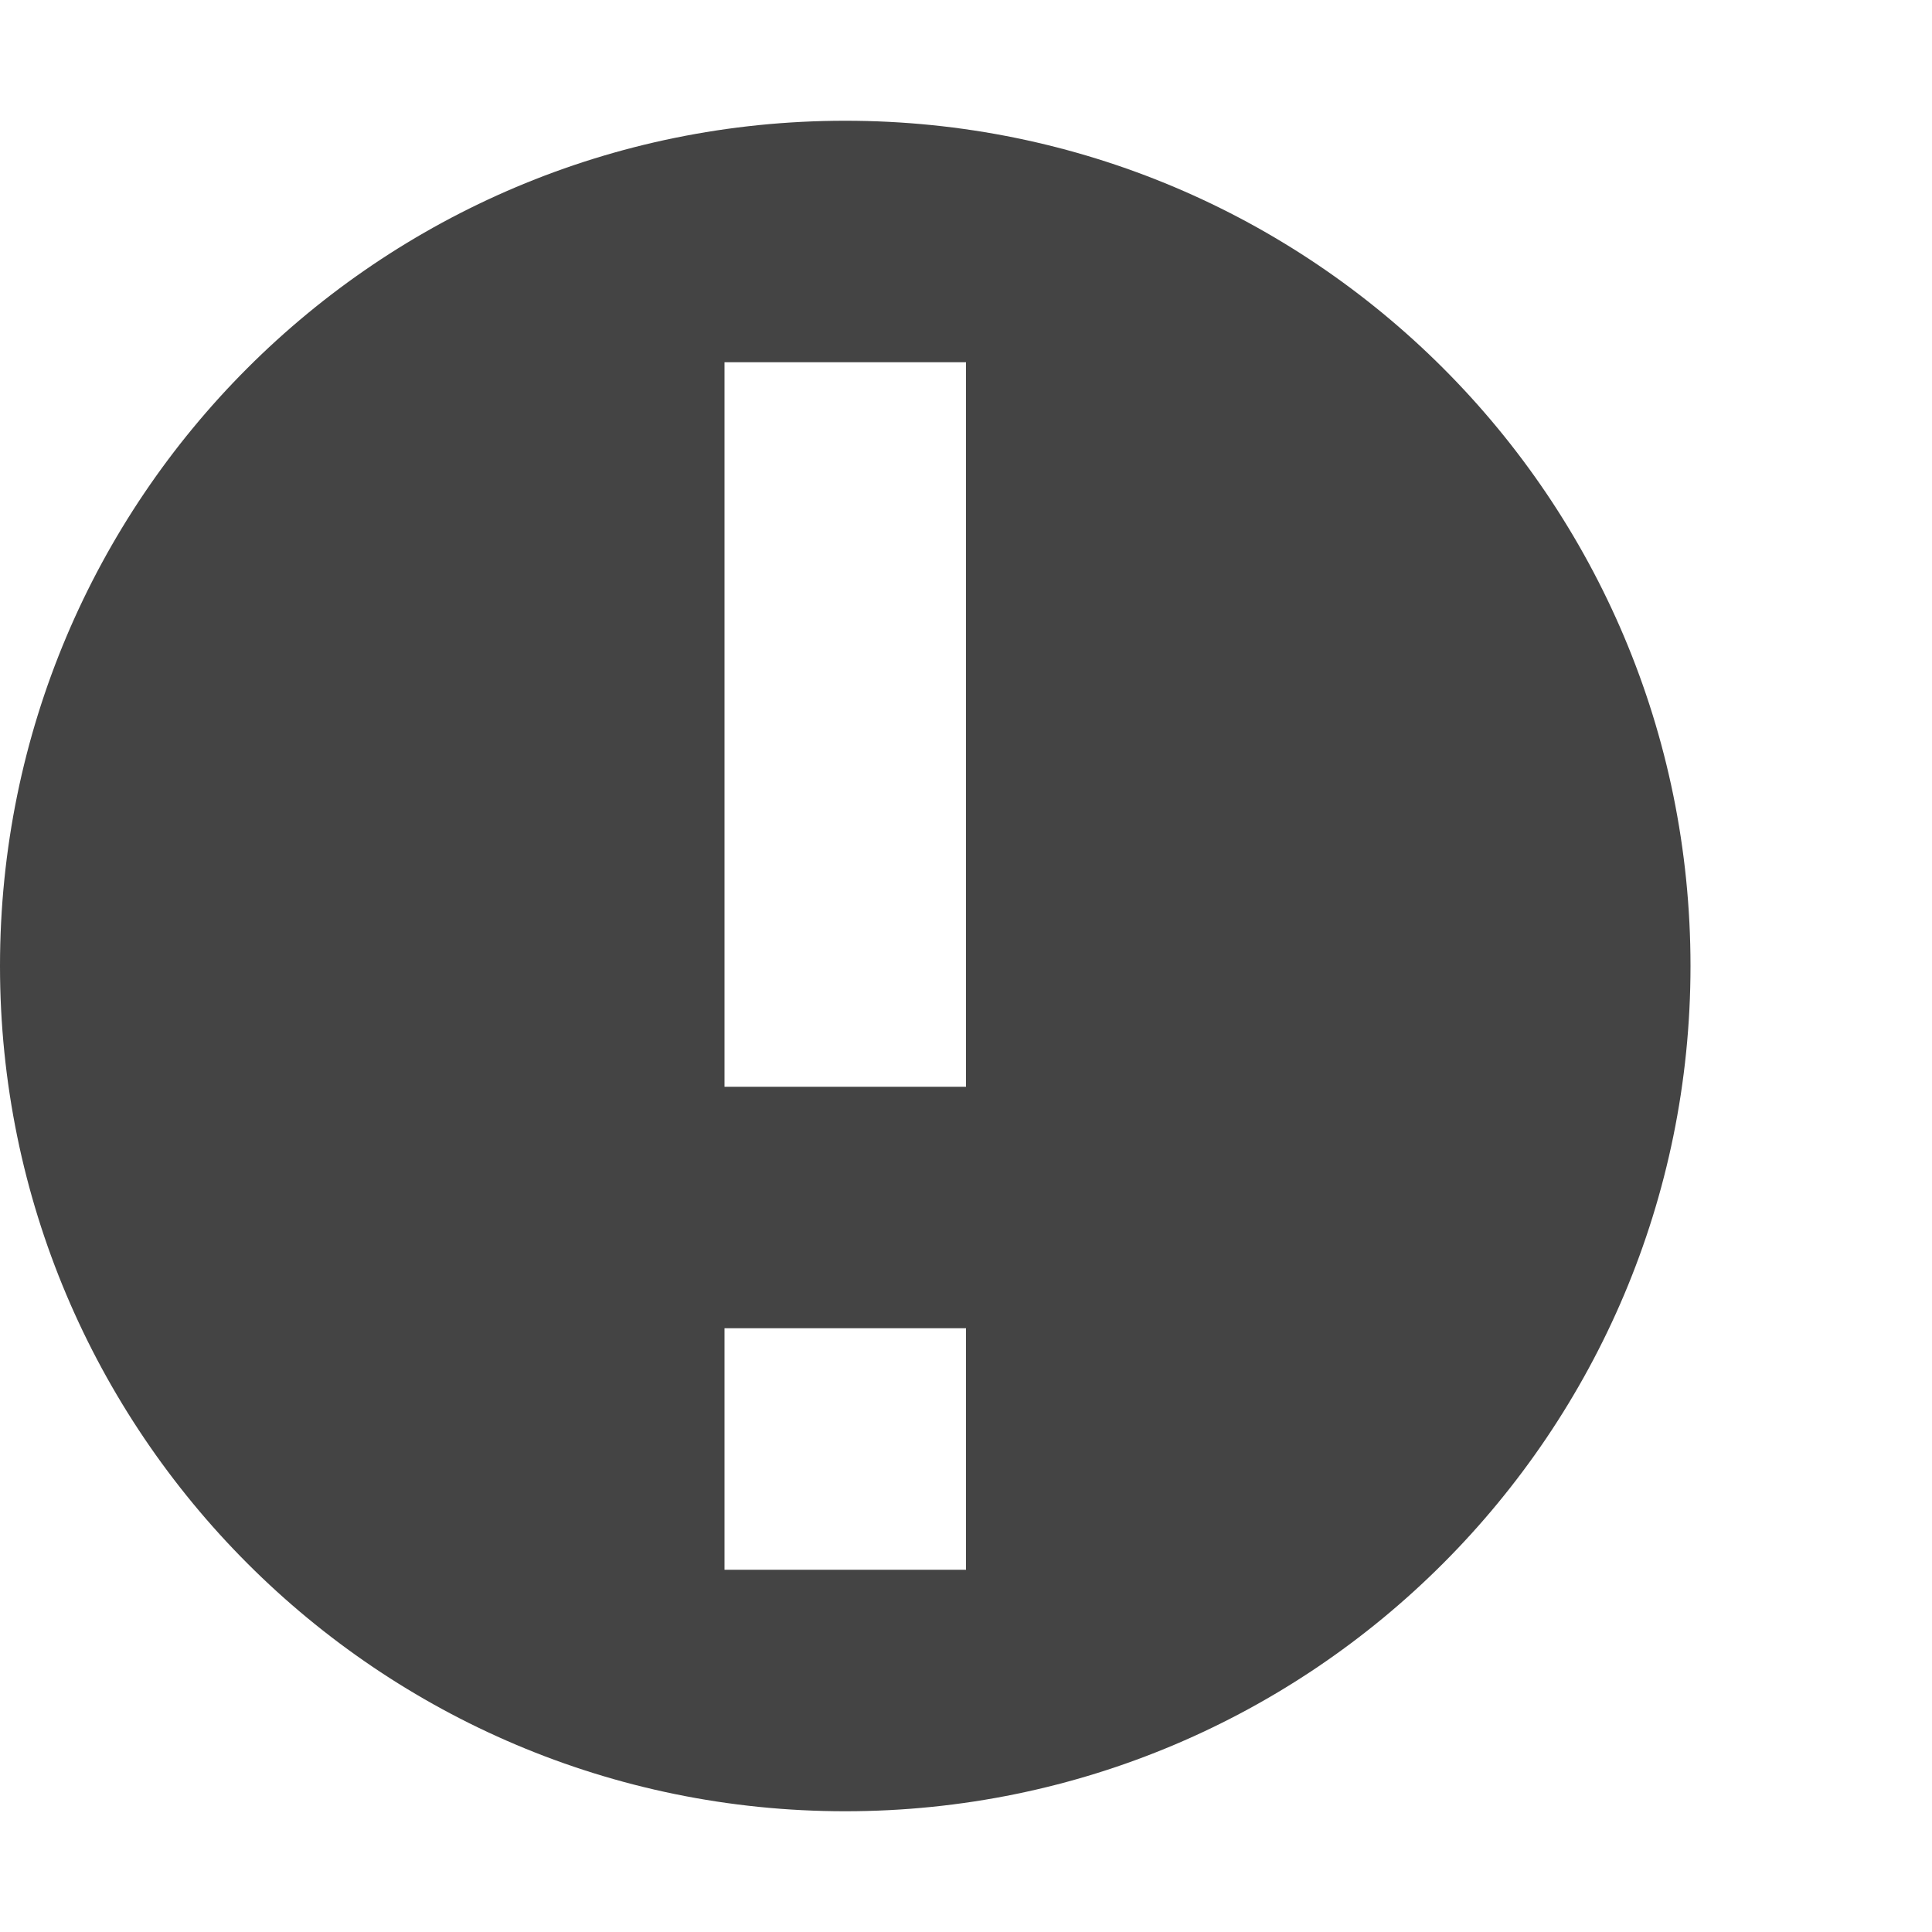
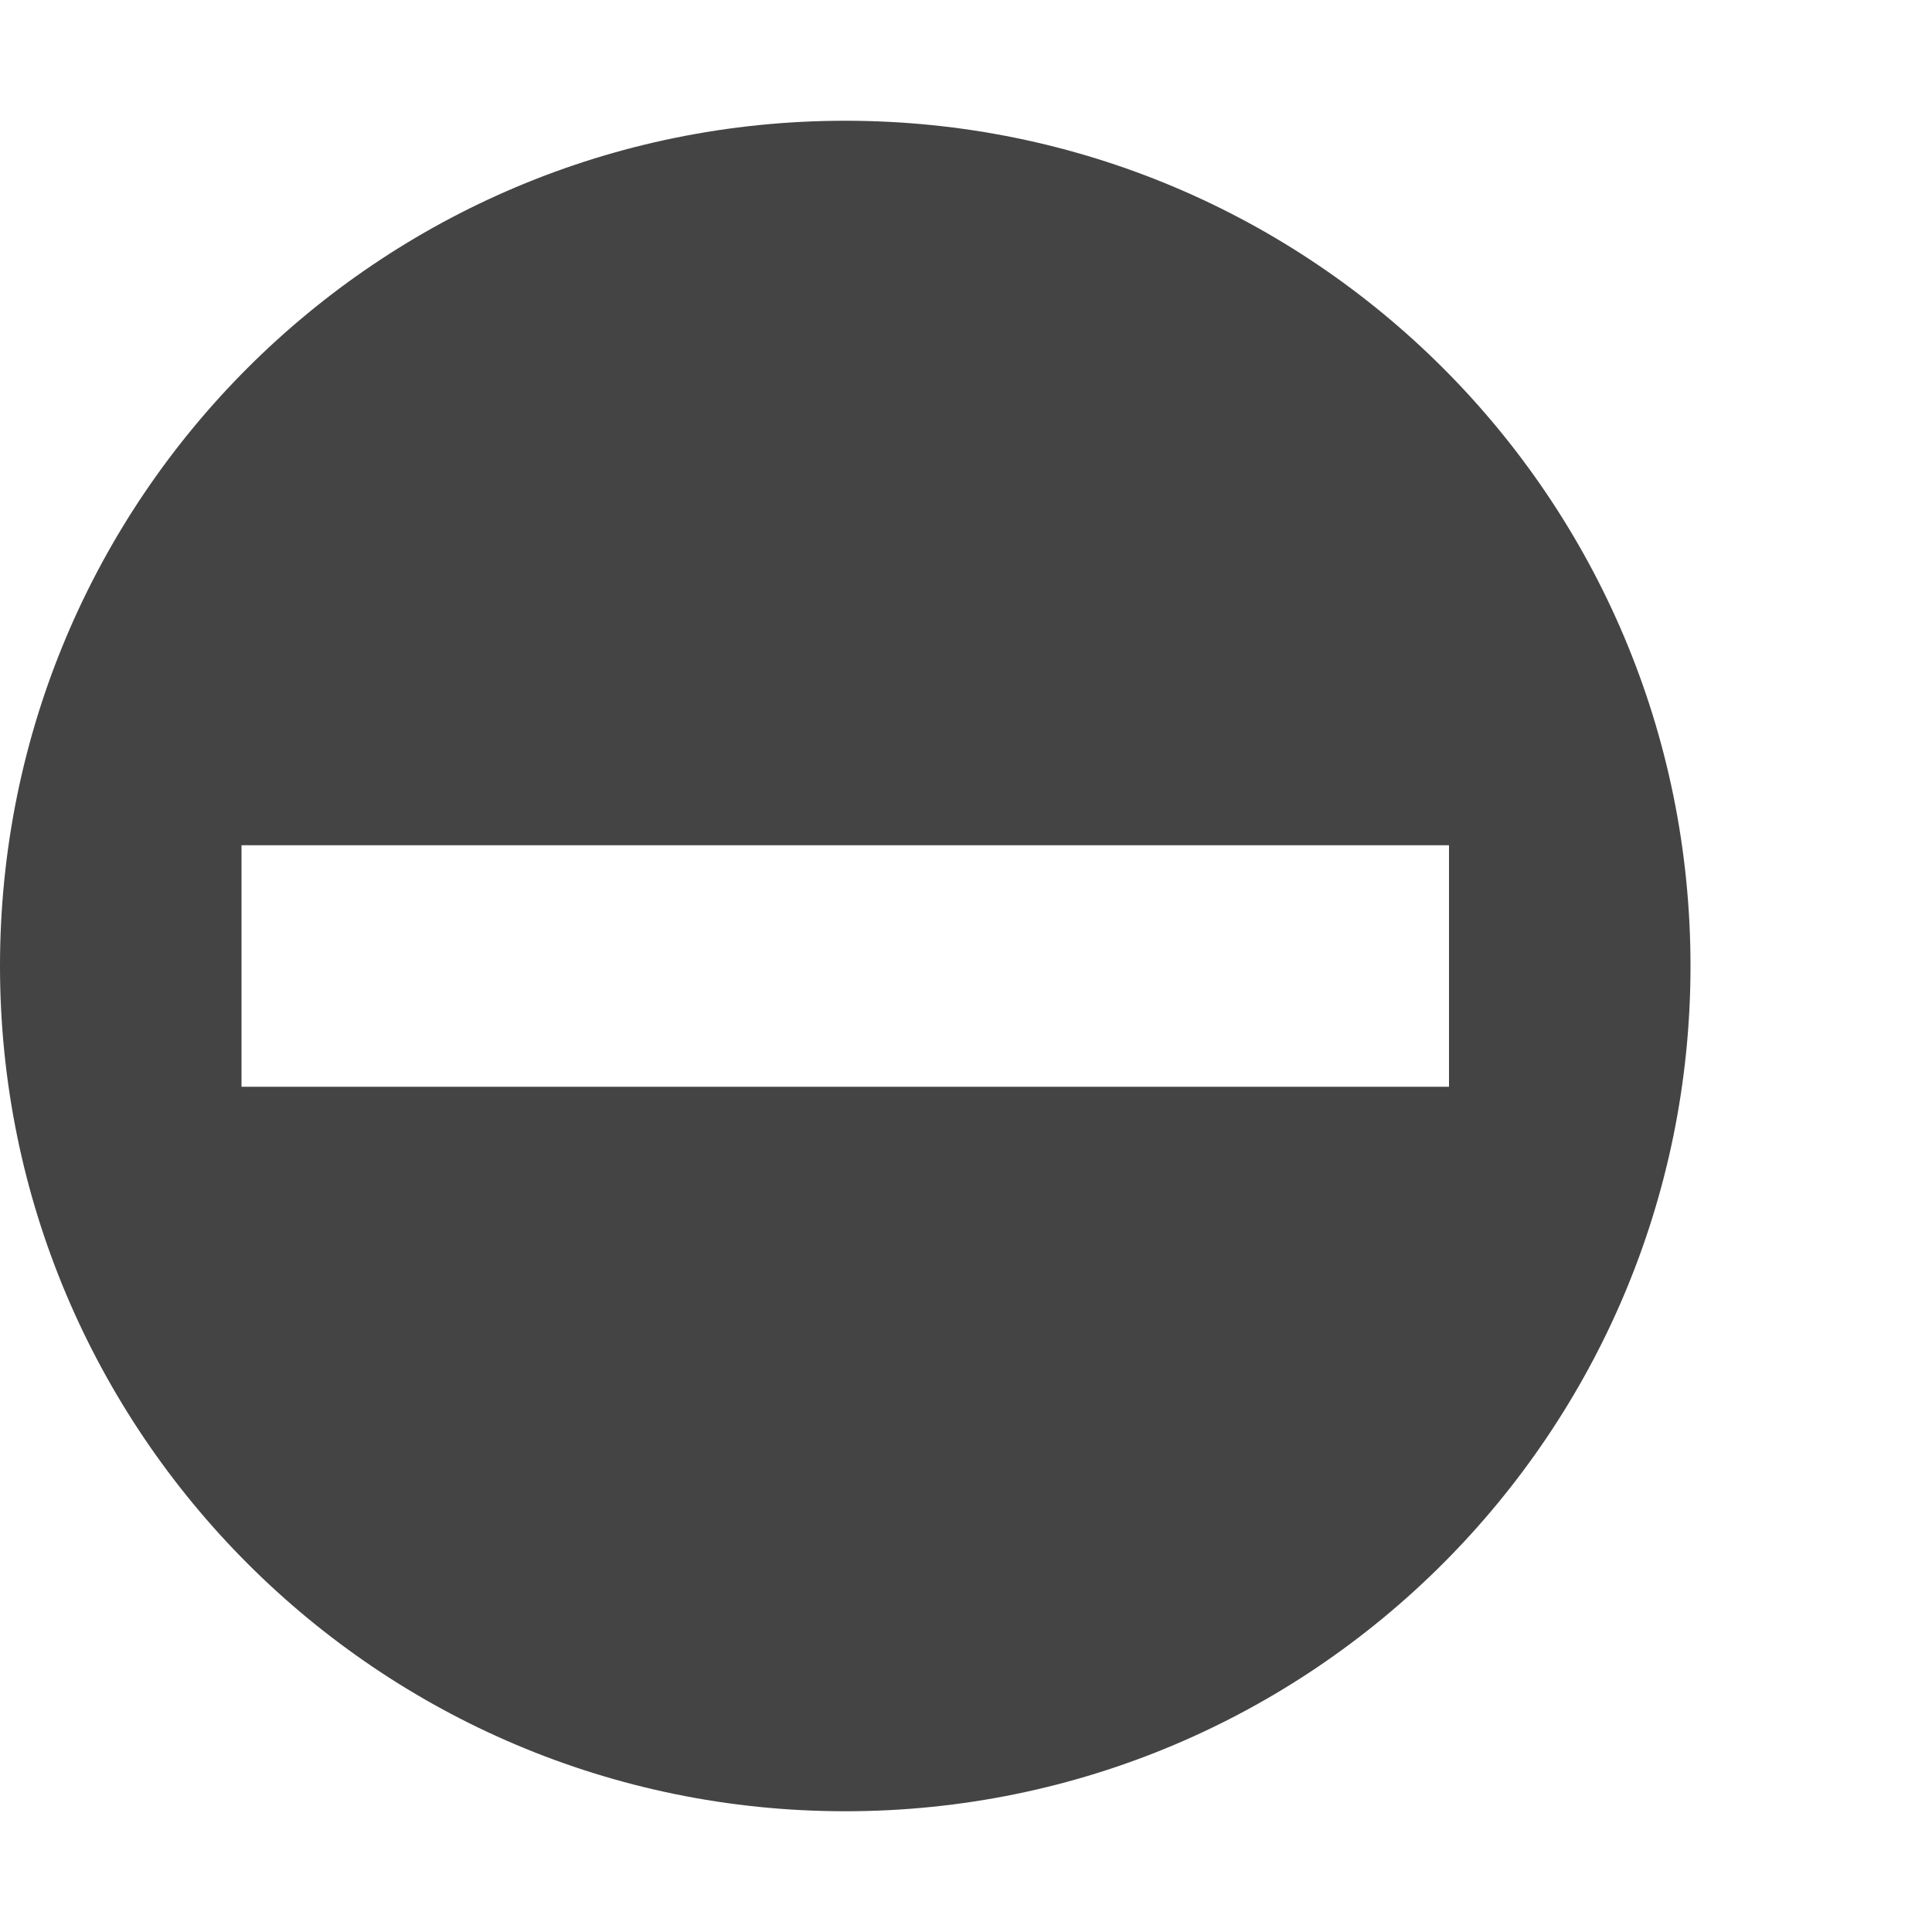
<svg xmlns="http://www.w3.org/2000/svg" version="1.1" viewBox="0 0 16 16">
-   <path class="error" d="m7 1c-3.87 0-7 3.13-7 7 0 3.86 3.13 7 7 7s7-3.14 7-7c0-3.87-3.13-7-7-7zm-1 2h2v6h-2zm0 8h2v2h-2z" style="fill:#444" />
+   <path class="error" d="m14 8c0-3.87-3.13-7-7-7s-7 3.13-7 7c0 3.86 3.13 7 7 7s7-3.14 7-7zm-2-1v2h-10v-2z" style="fill:#444" />
</svg>
